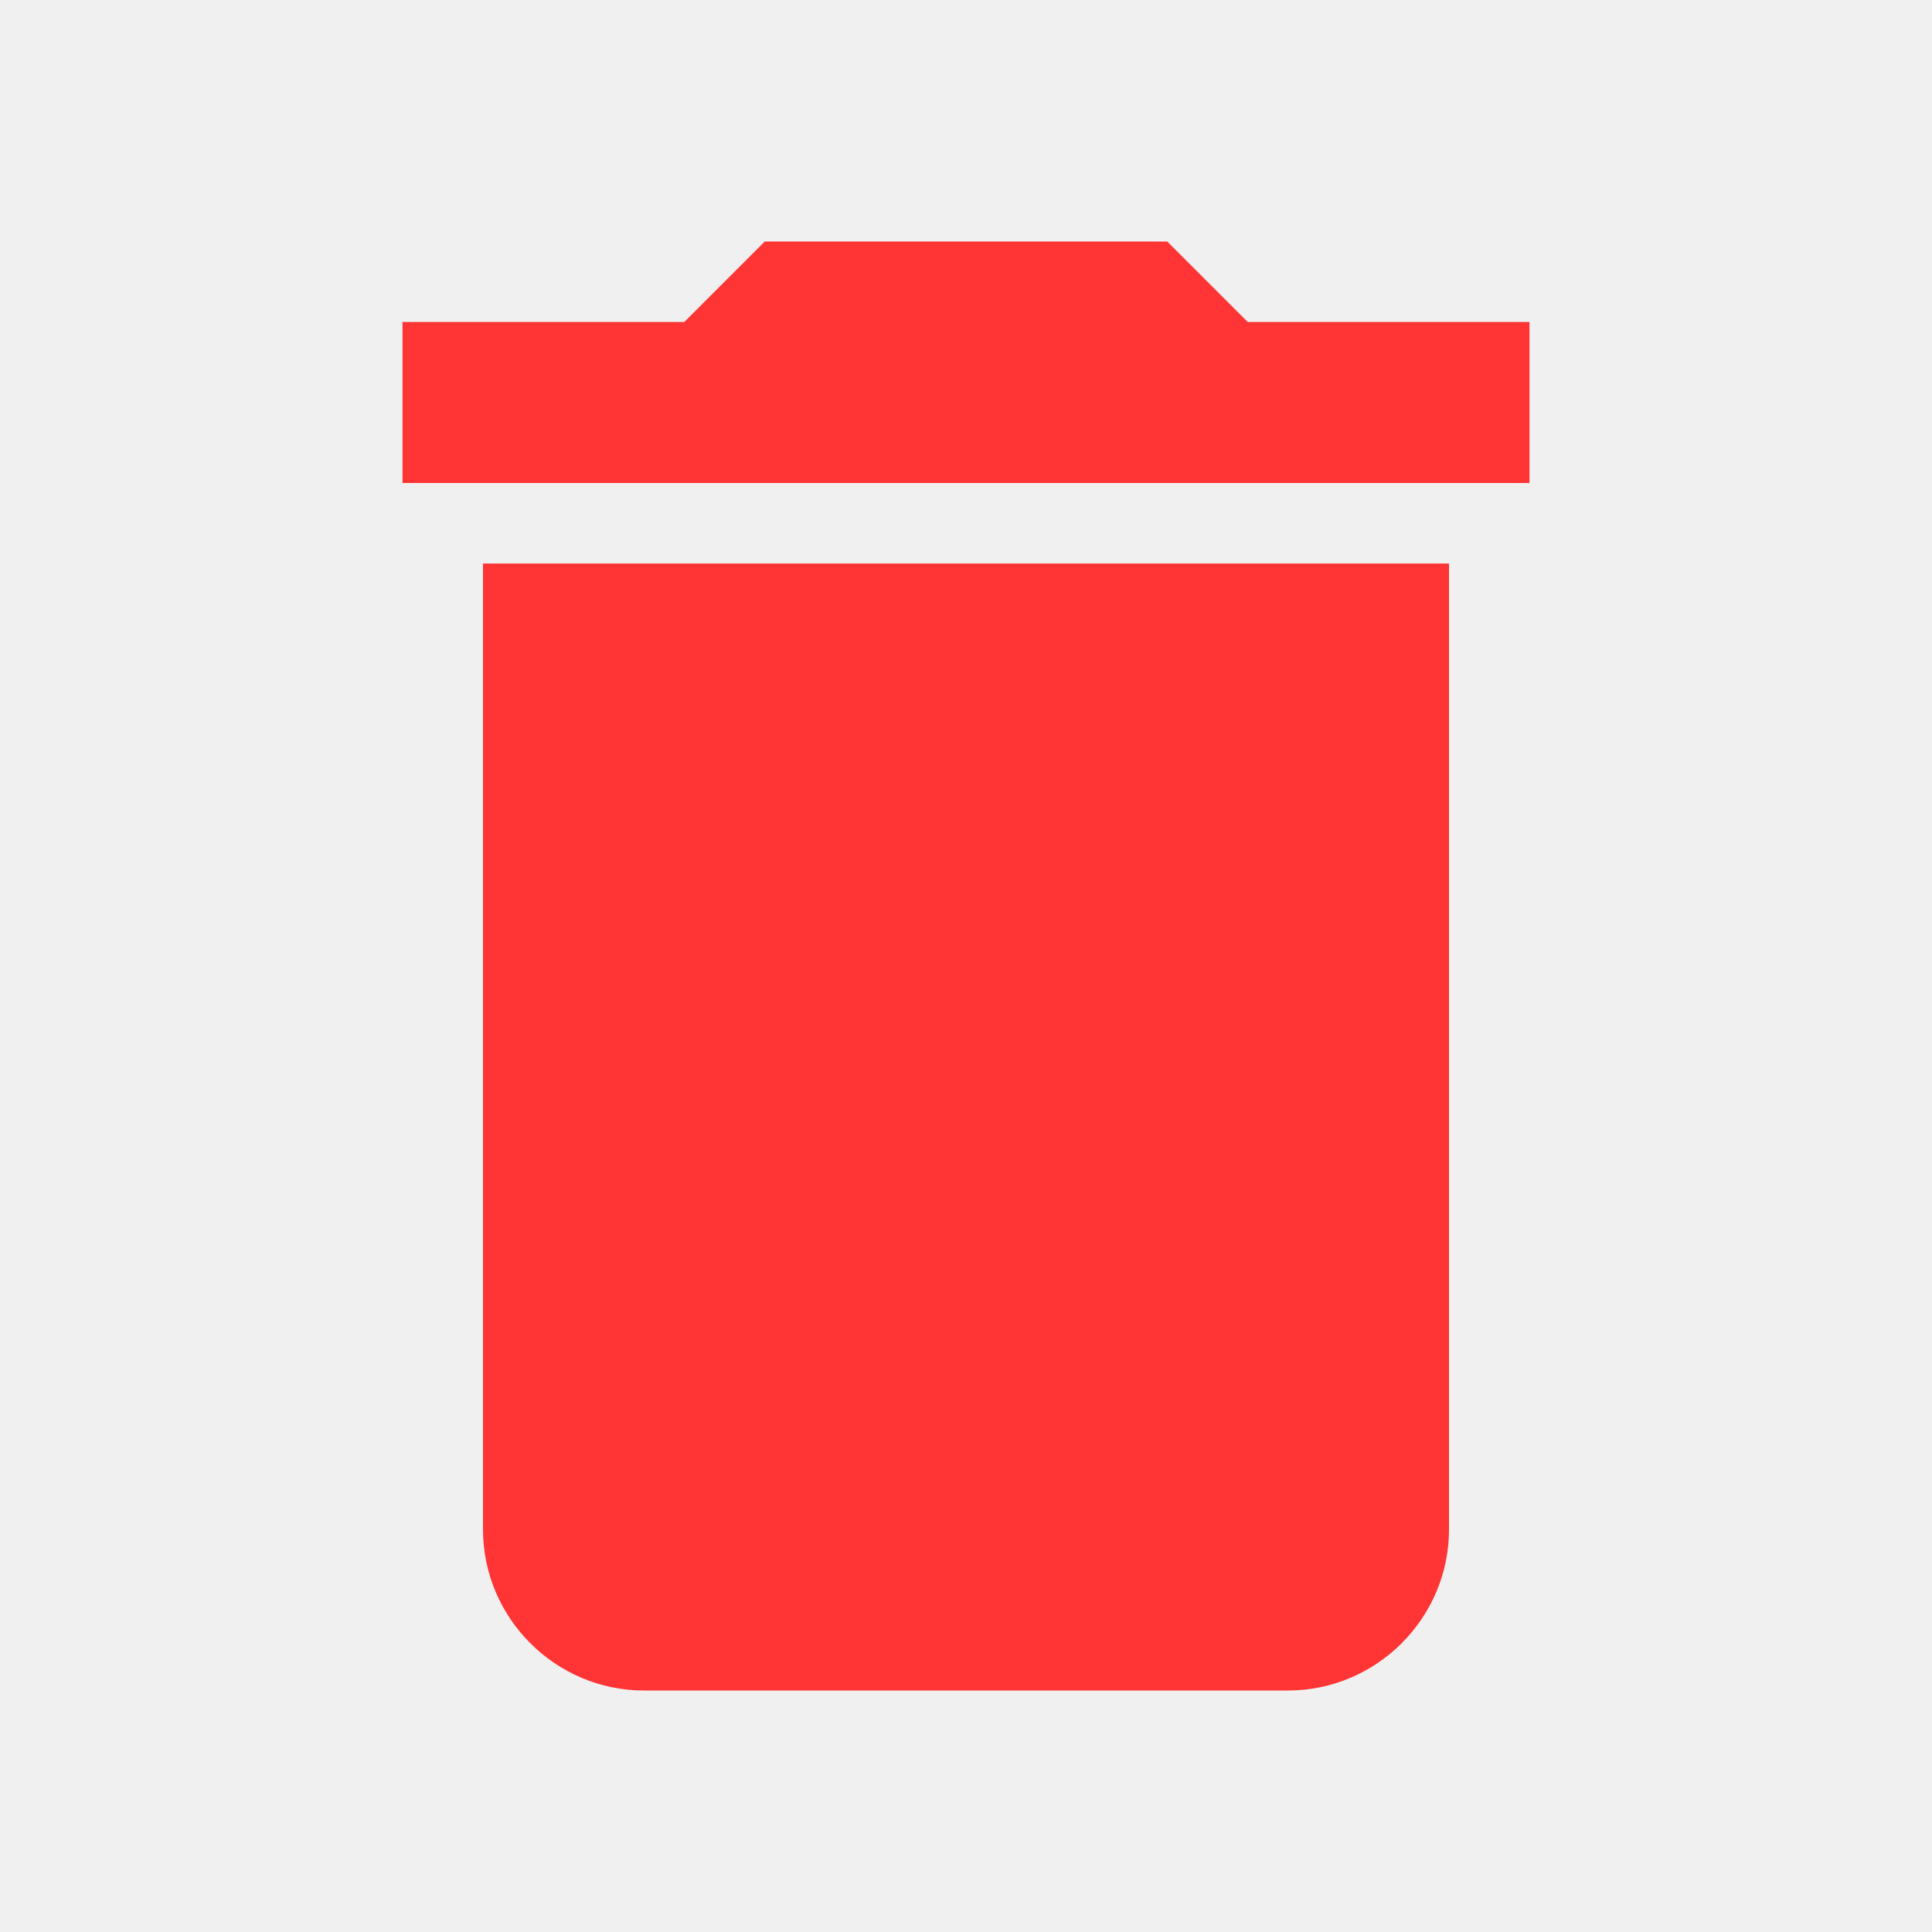
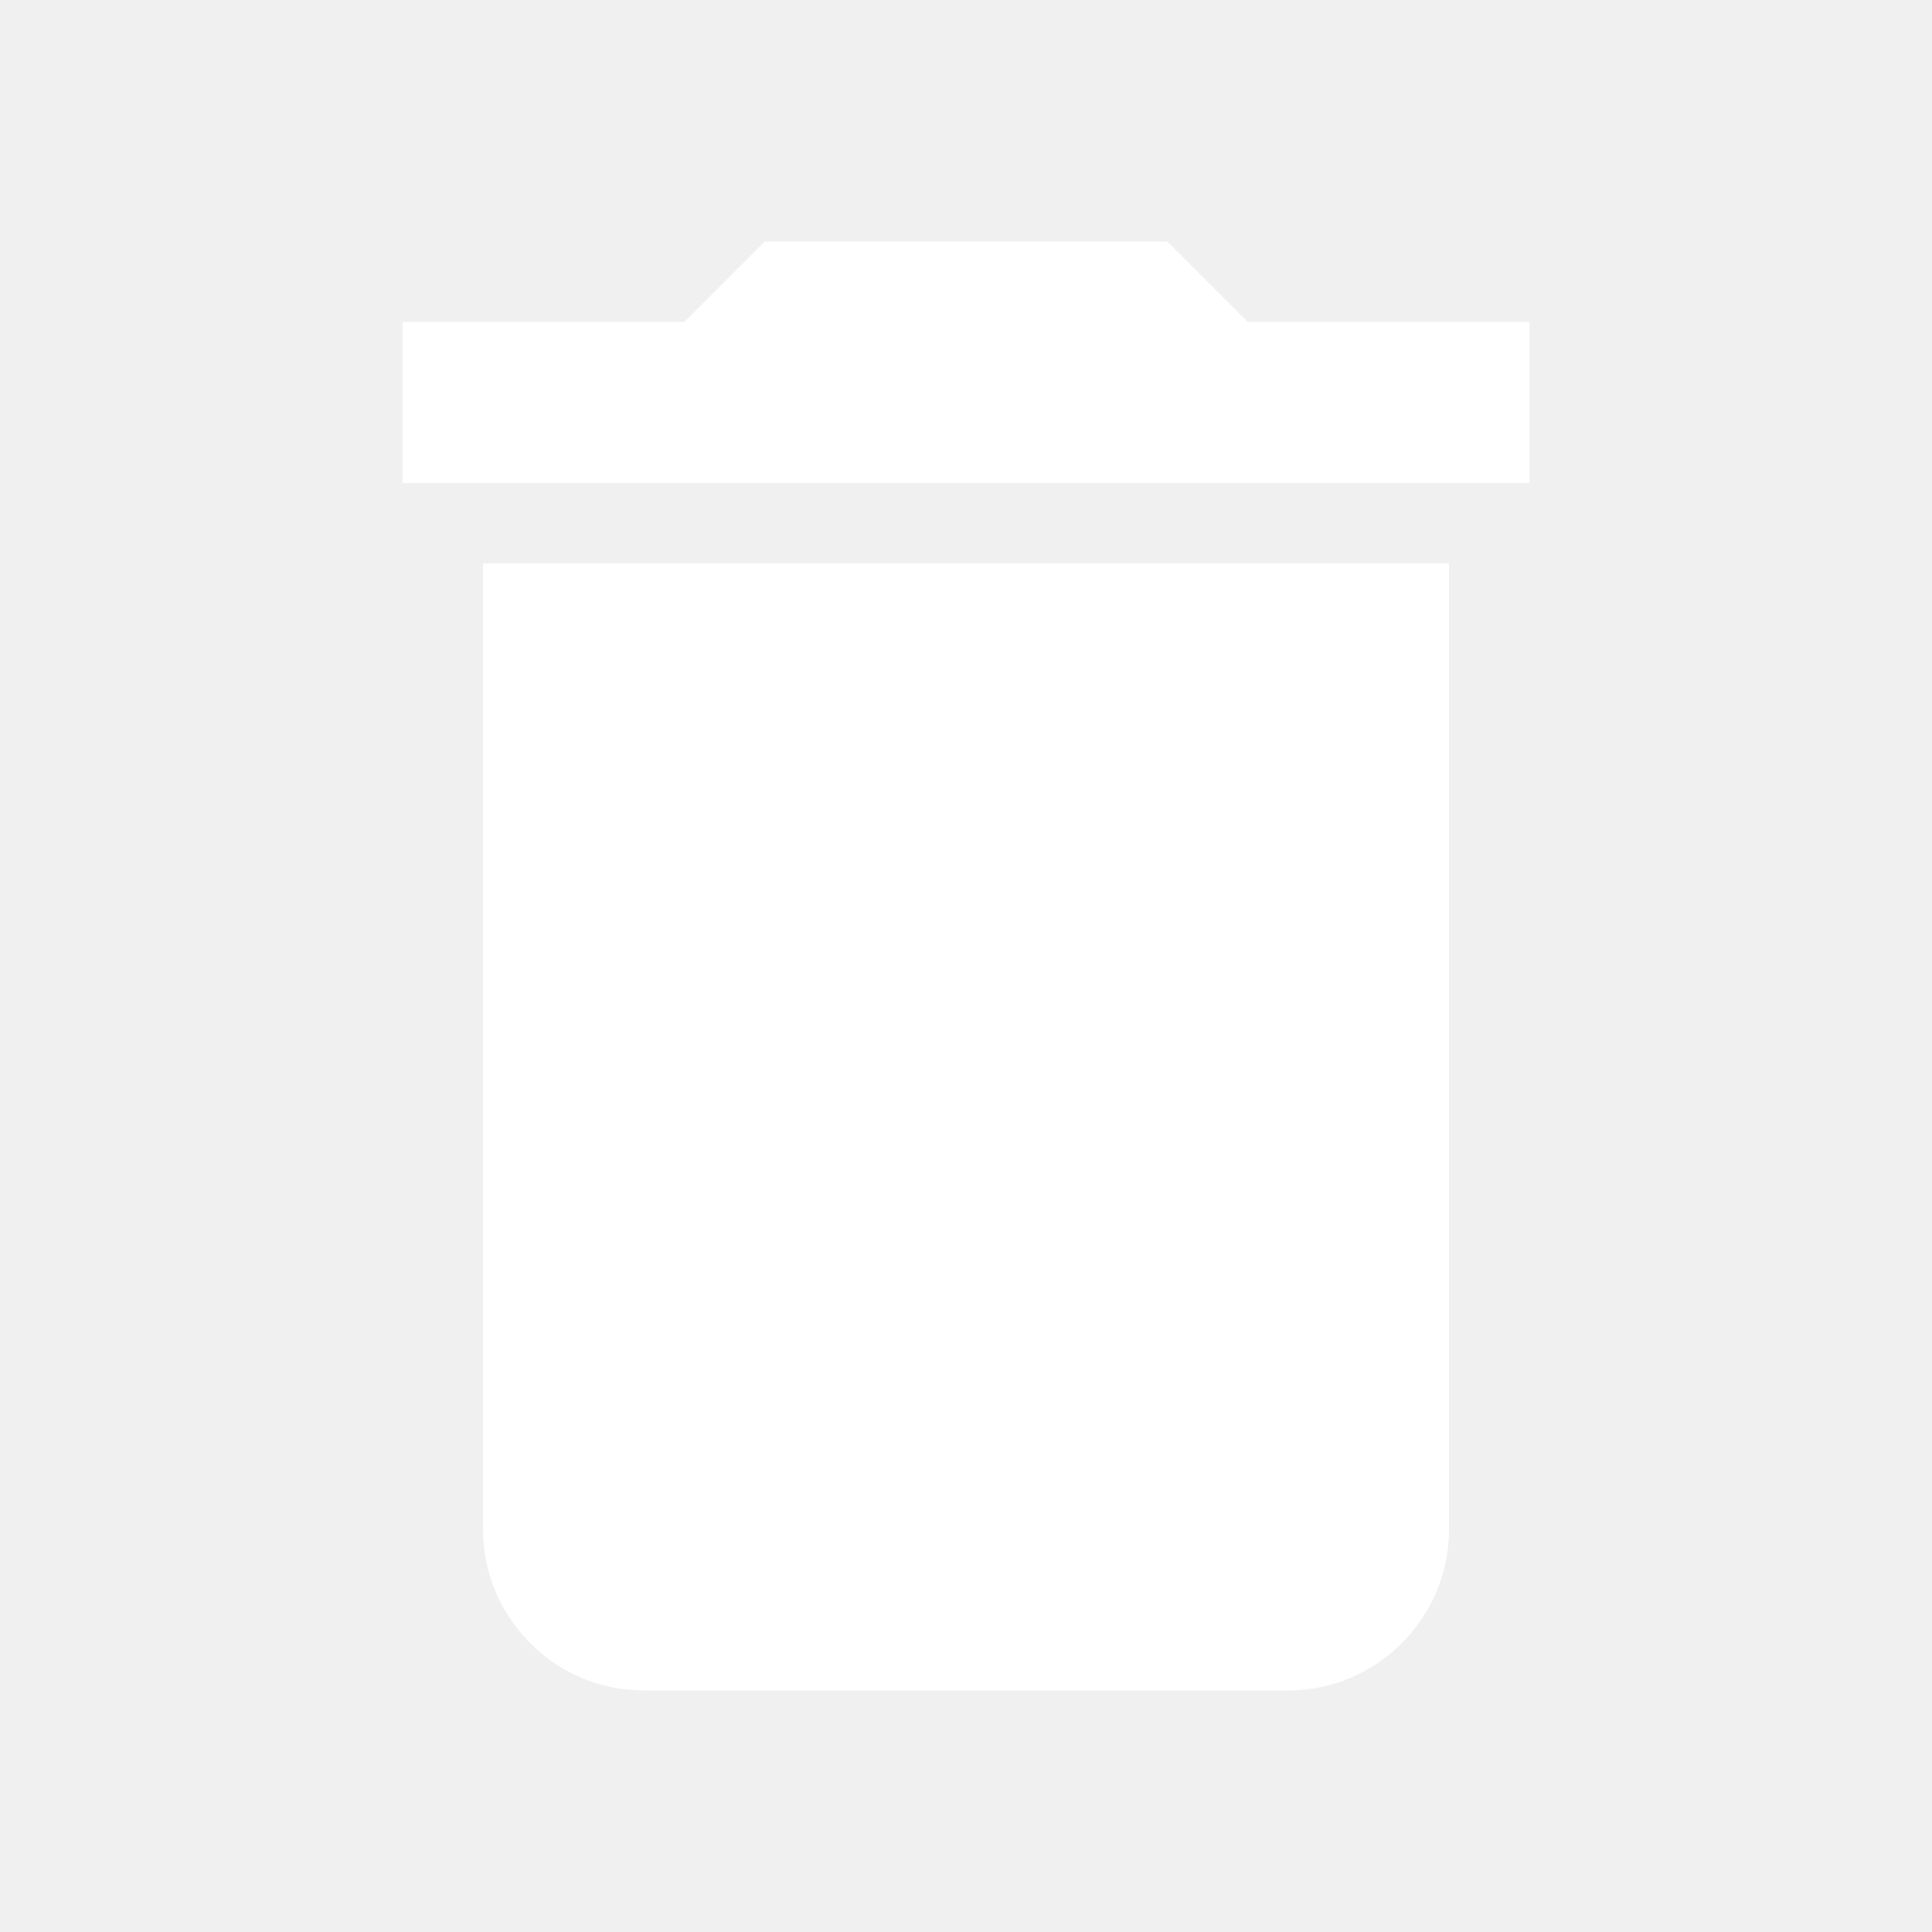
- <svg xmlns="http://www.w3.org/2000/svg" height="24" viewBox="0 0 24 24" width="24">
+ <svg xmlns="http://www.w3.org/2000/svg" height="24" viewBox="0 0 24 24" width="24" fill="#fff">
  <path d="M0 0h24v24H0z" fill="none" />
-   <path d="M6 19c0 1.1.9 2 2 2h8c1.1 0 2-.9 2-2V7H6v12zM19 4h-3.5l-1-1h-5l-1 1H5v2h14V4z" fill="#ff3434" />
+   <path d="M6 19c0 1.1.9 2 2 2h8c1.1 0 2-.9 2-2V7H6v12zM19 4h-3.5l-1-1h-5l-1 1H5v2h14V4z" />
</svg>
